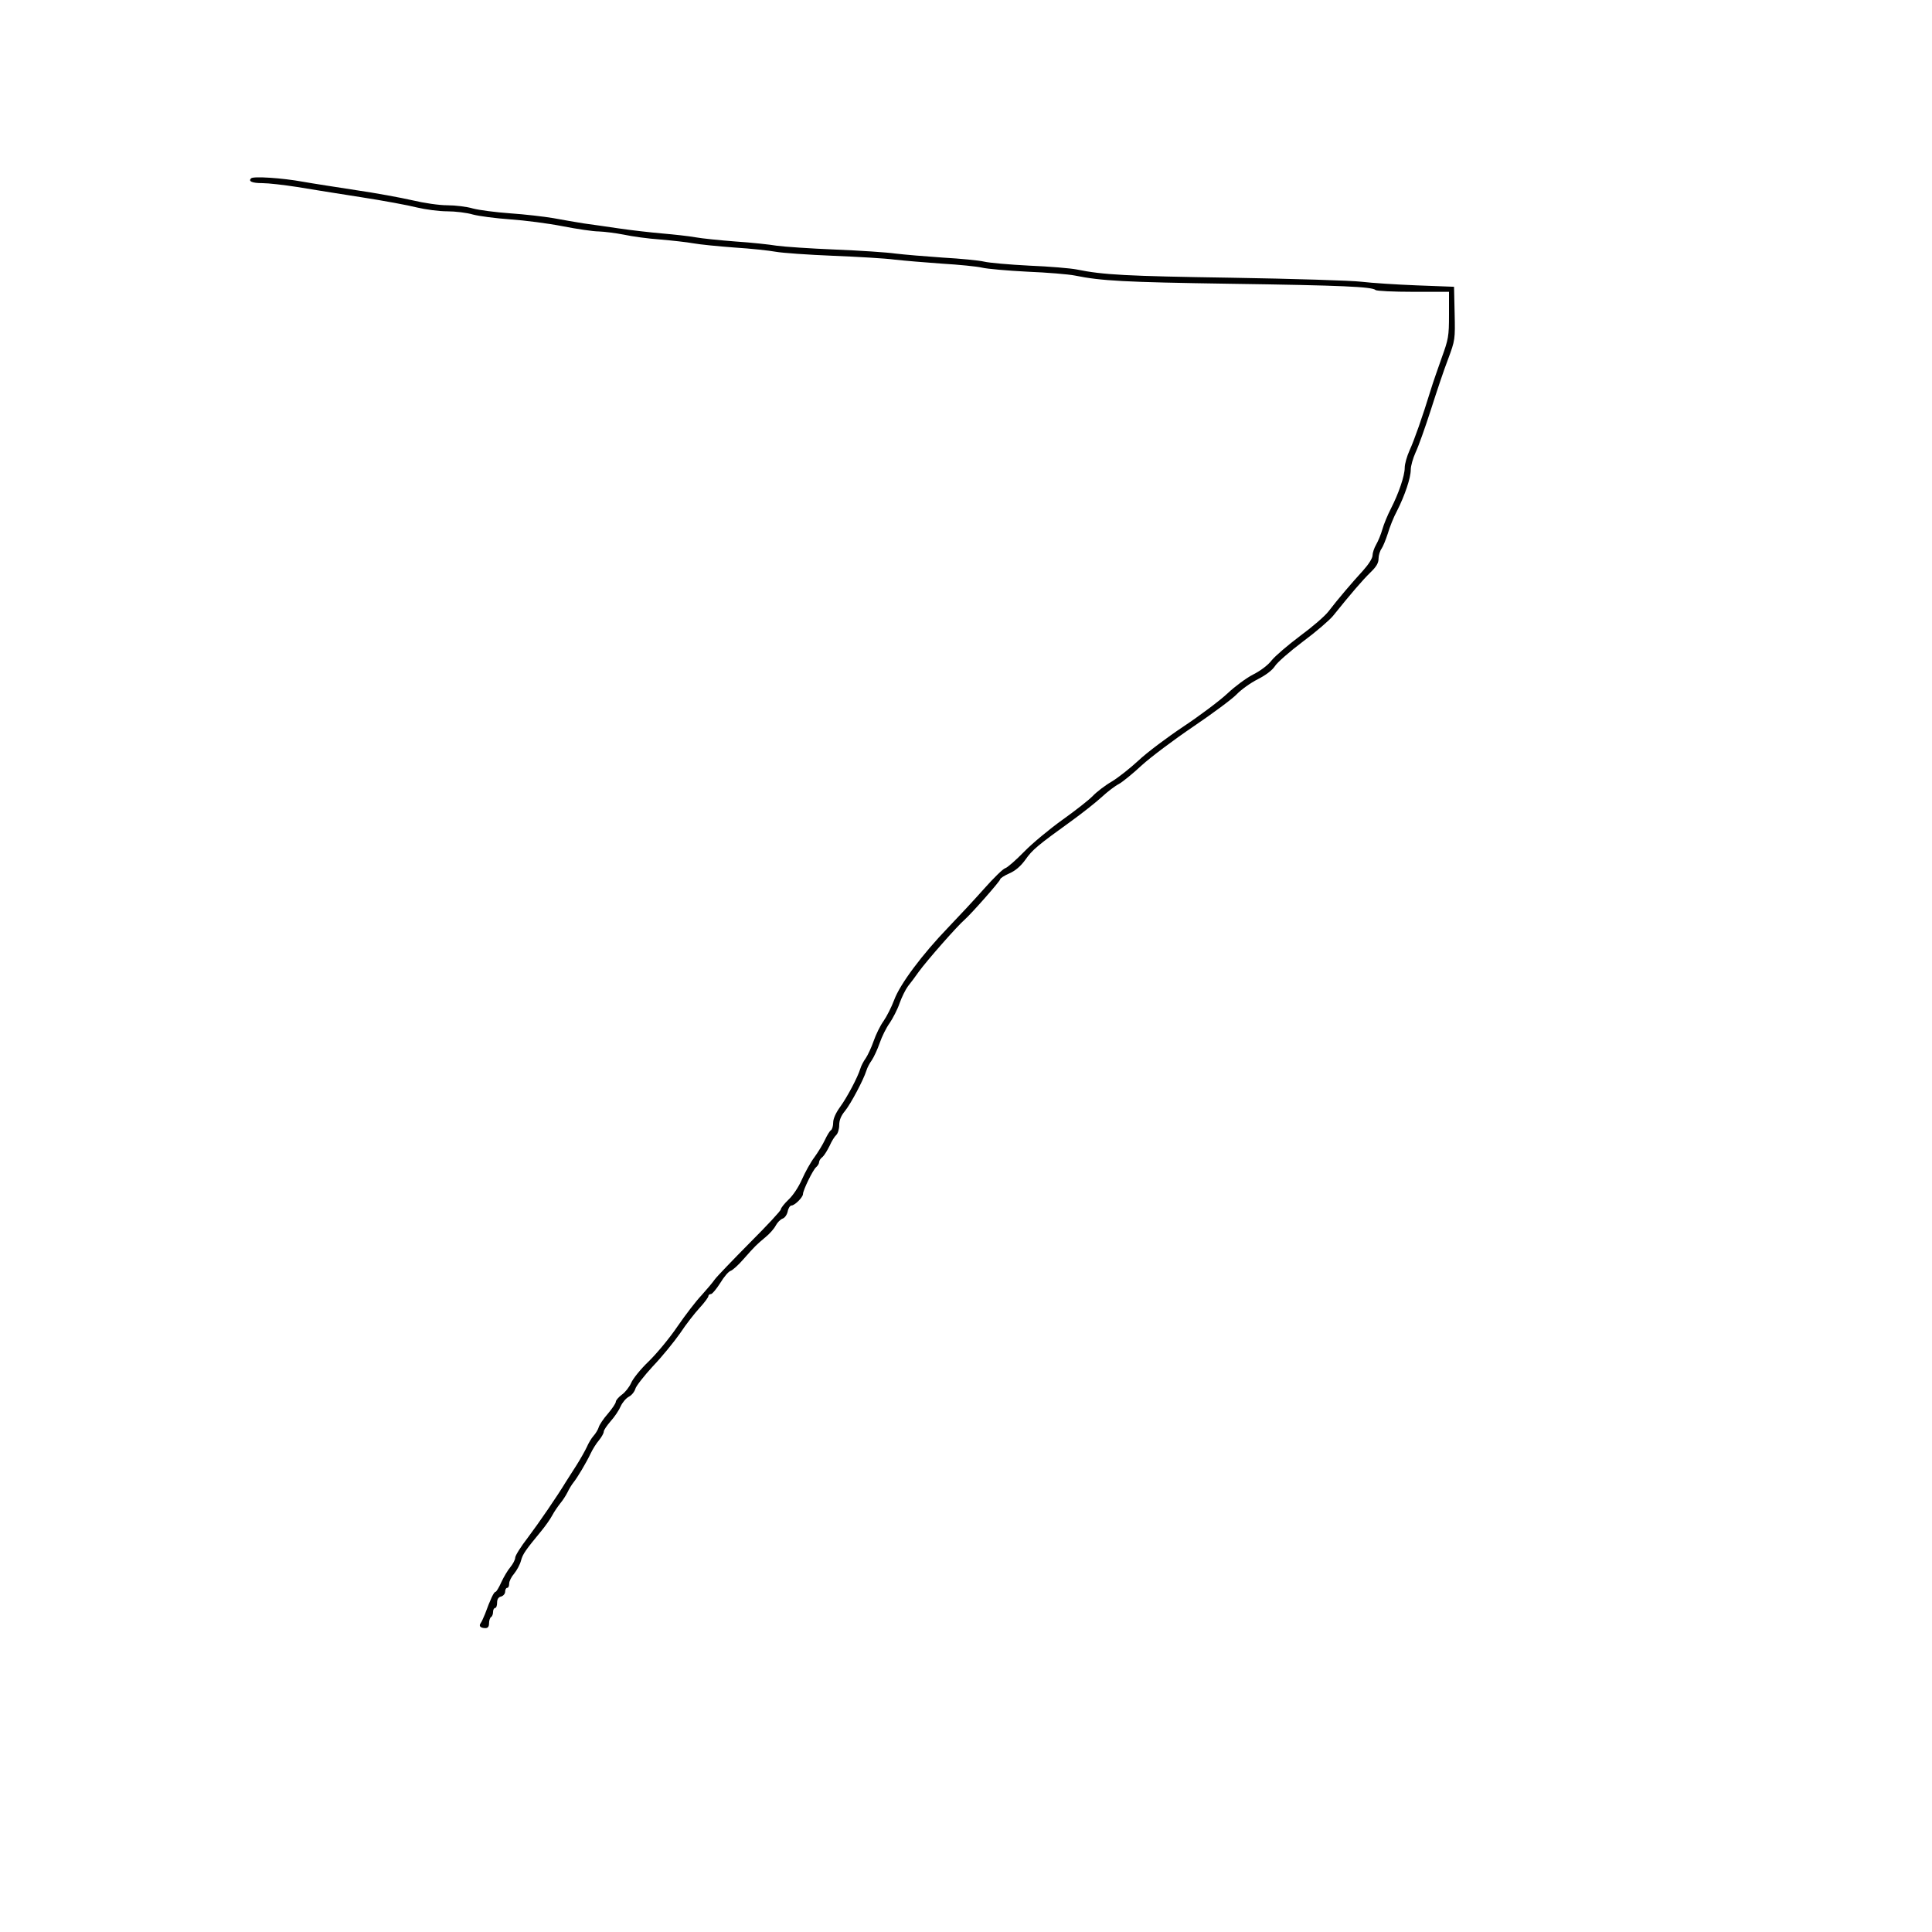
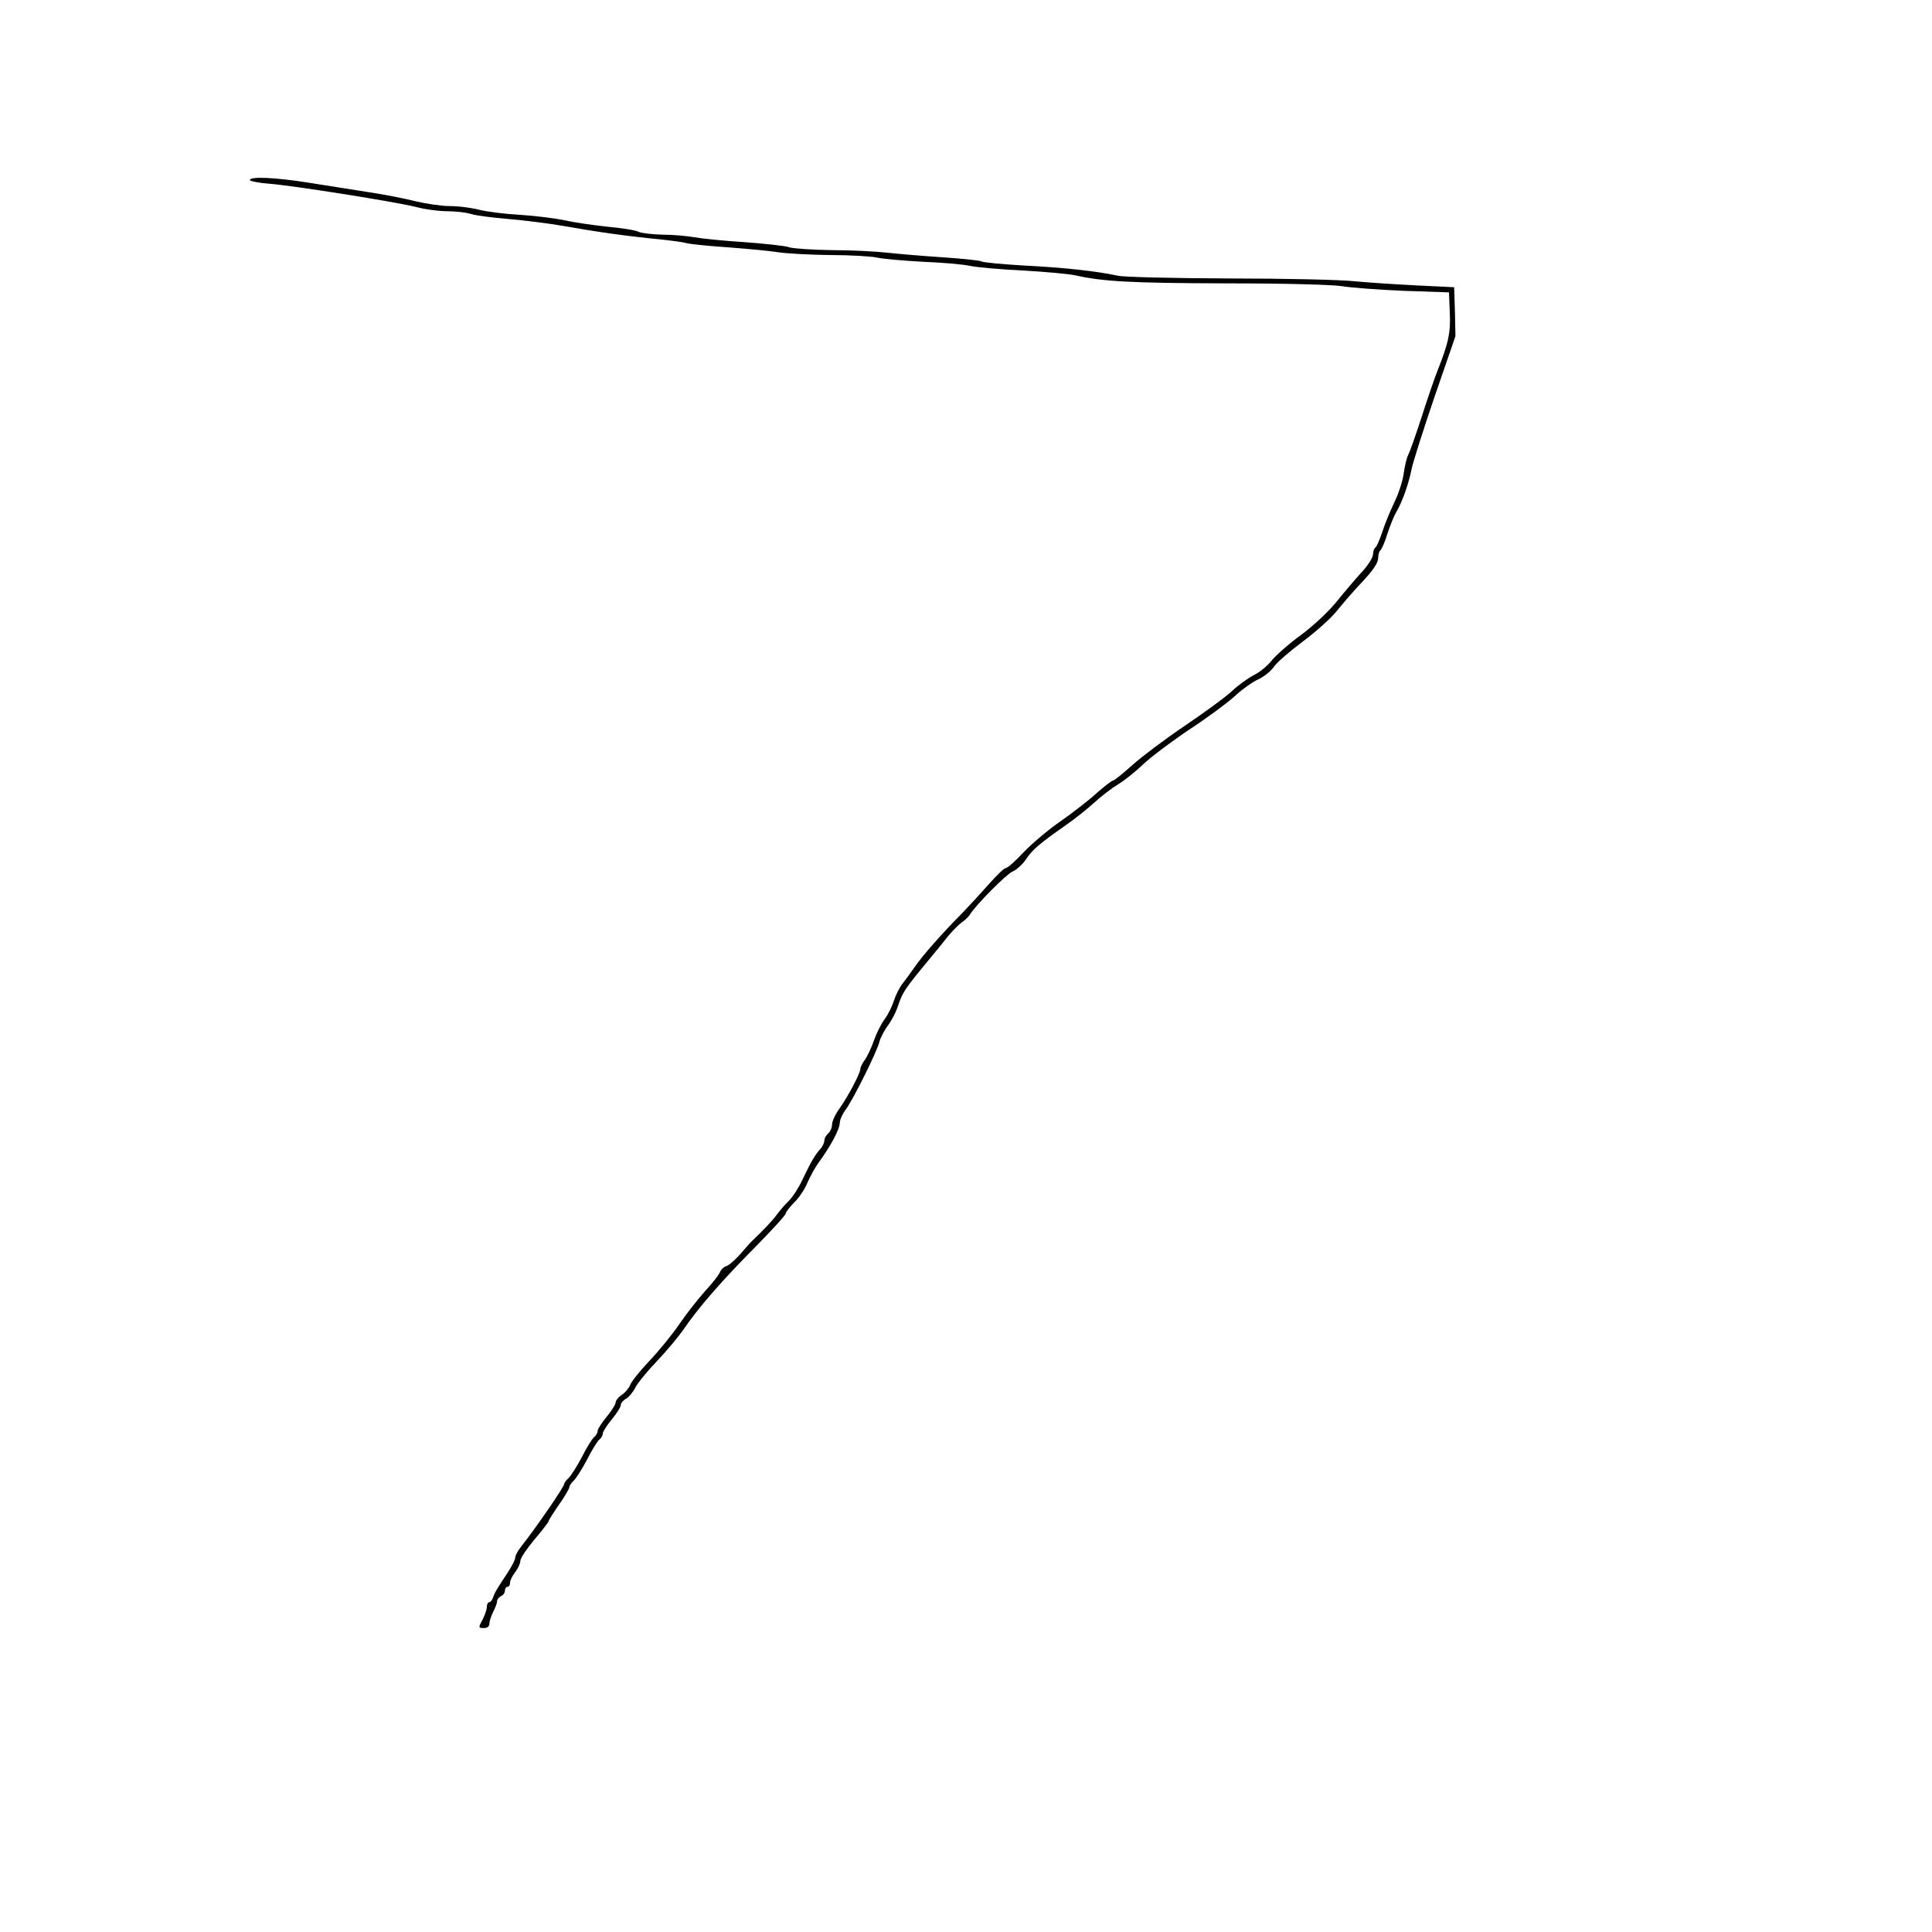
- <svg xmlns="http://www.w3.org/2000/svg" version="1.0" width="960pt" height="960pt" viewBox="0 0 960 960" preserveAspectRatio="xMidYMid meet">
-   <g transform="translate(0,960) scale(0.1,-0.1)" fill="#000000" stroke="none">
-     <path d="M1248 8714 c-16 -15 5 -24 56 -24 30 0 107 -9 172 -19 66 -11 209 -34 319 -51 110 -17 234 -40 277 -51 42 -10 109 -19 150 -19 40 0 98 -7 128 -16 30 -8 114 -19 185 -24 72 -5 189 -20 260 -34 72 -14 153 -26 180 -26 28 -1 84 -8 125 -16 41 -9 122 -20 180 -24 58 -5 132 -13 165 -19 33 -6 125 -15 205 -21 80 -5 172 -15 205 -21 33 -6 161 -15 285 -20 124 -5 261 -13 305 -19 44 -5 150 -14 235 -20 85 -5 175 -14 200 -20 25 -6 126 -15 225 -20 99 -4 205 -13 235 -19 133 -27 247 -33 770 -41 562 -8 707 -15 725 -31 5 -5 89 -9 187 -9 l178 0 0 -115 c0 -106 -3 -121 -36 -212 -19 -54 -44 -125 -54 -158 -42 -137 -83 -253 -106 -303 -13 -29 -24 -67 -24 -86 0 -40 -30 -128 -69 -204 -16 -31 -35 -77 -42 -102 -7 -25 -21 -59 -31 -76 -10 -17 -18 -42 -18 -54 0 -14 -20 -45 -47 -75 -56 -61 -125 -142 -171 -202 -18 -24 -82 -79 -142 -123 -60 -45 -123 -99 -141 -121 -18 -24 -57 -53 -93 -71 -33 -17 -90 -59 -126 -93 -36 -34 -134 -108 -218 -164 -84 -56 -185 -132 -225 -170 -40 -37 -99 -84 -132 -104 -33 -19 -76 -52 -95 -72 -19 -20 -87 -73 -150 -118 -63 -45 -149 -116 -190 -158 -41 -42 -84 -80 -95 -83 -11 -3 -58 -49 -105 -102 -47 -53 -127 -139 -178 -192 -130 -135 -240 -282 -269 -361 -13 -35 -37 -82 -53 -105 -16 -22 -38 -67 -49 -99 -11 -32 -29 -70 -39 -85 -11 -15 -23 -38 -27 -52 -13 -43 -66 -143 -101 -191 -21 -29 -34 -58 -34 -77 0 -17 -5 -34 -11 -38 -6 -3 -19 -25 -30 -48 -10 -22 -34 -61 -52 -86 -19 -25 -46 -74 -62 -110 -16 -37 -45 -81 -67 -101 -21 -20 -38 -42 -38 -48 0 -7 -69 -81 -154 -166 -84 -85 -163 -167 -174 -182 -11 -16 -41 -51 -66 -79 -26 -27 -79 -96 -119 -154 -39 -58 -104 -136 -144 -175 -40 -38 -79 -87 -87 -107 -9 -20 -29 -46 -46 -58 -16 -12 -30 -28 -30 -35 0 -8 -18 -34 -39 -59 -22 -25 -43 -56 -46 -68 -4 -13 -16 -32 -26 -43 -10 -11 -25 -36 -33 -55 -9 -19 -32 -60 -51 -90 -19 -30 -43 -68 -53 -83 -43 -71 -132 -201 -189 -277 -35 -45 -63 -90 -63 -100 0 -10 -11 -31 -24 -47 -13 -15 -33 -49 -45 -75 -12 -27 -25 -48 -29 -48 -8 0 -25 -36 -52 -110 -8 -19 -17 -40 -22 -46 -10 -14 0 -24 24 -24 12 0 18 7 18 24 0 14 5 28 10 31 6 3 10 15 10 26 0 10 5 19 10 19 6 0 10 12 10 26 0 17 6 28 20 31 11 3 20 14 20 24 0 11 5 19 10 19 6 0 10 9 10 21 0 12 11 34 25 50 13 16 29 45 34 65 9 33 22 51 101 147 19 23 44 58 54 77 10 19 29 46 40 60 12 14 28 39 36 55 8 17 21 38 29 48 19 23 65 100 87 147 9 19 27 48 40 63 13 16 24 35 24 43 0 8 16 31 35 53 19 21 41 54 49 73 8 18 26 40 41 48 14 7 28 25 32 39 3 13 43 64 87 112 45 47 106 122 136 165 29 44 73 100 97 126 24 26 43 52 43 58 0 5 6 10 13 10 6 0 27 25 46 55 18 30 41 57 51 60 10 3 39 29 64 58 61 69 65 72 109 109 21 17 44 43 52 59 8 15 23 30 34 34 10 3 21 18 25 35 3 17 12 30 19 30 16 0 57 41 57 57 0 19 50 121 65 133 8 7 15 18 15 25 0 7 7 19 17 26 9 8 24 33 35 55 10 23 25 47 33 54 8 7 15 29 15 49 0 25 9 47 29 71 29 36 92 155 106 200 4 14 16 37 27 52 10 15 28 53 39 85 11 32 33 77 50 100 16 24 39 68 49 98 11 31 30 69 42 85 13 16 37 48 53 71 43 59 192 228 228 259 34 30 177 192 177 201 0 5 20 18 45 29 30 13 56 35 80 68 35 50 59 70 235 197 52 38 118 90 146 116 27 25 65 54 83 63 17 9 69 51 114 93 45 41 161 128 257 193 96 65 193 137 215 160 22 23 69 57 105 75 41 21 72 45 85 65 11 18 74 73 139 122 66 49 133 107 150 128 90 112 148 179 185 215 30 29 41 47 41 70 0 16 7 38 15 49 7 10 21 44 31 75 9 31 29 82 46 113 39 77 68 164 68 204 0 19 11 57 24 86 14 29 48 125 76 212 28 88 66 202 86 253 34 92 35 96 32 226 l-3 132 -185 7 c-102 4 -225 12 -275 18 -49 6 -340 15 -645 20 -523 8 -637 14 -770 41 -30 6 -136 15 -235 19 -99 5 -200 14 -225 20 -25 6 -117 15 -205 20 -88 6 -194 15 -235 20 -41 6 -176 15 -300 20 -124 5 -254 14 -290 19 -36 6 -128 16 -205 21 -77 6 -167 15 -200 21 -33 6 -107 14 -165 19 -58 5 -154 16 -215 25 -60 9 -139 20 -175 25 -36 6 -103 17 -150 26 -47 8 -143 19 -215 24 -71 5 -155 16 -185 24 -30 9 -87 16 -127 16 -41 0 -116 11 -175 25 -57 13 -182 36 -278 50 -96 15 -215 33 -265 42 -104 19 -247 28 -257 17z" />
+ <svg xmlns="http://www.w3.org/2000/svg" version="1.0" width="750pt" height="750pt" viewBox="0 0 750 750" preserveAspectRatio="xMidYMid meet">
+   <g transform="translate(0,750) scale(0.1,-0.1)" fill="#000000" stroke="none">
+     <path d="M970 6801 c0 -4 33 -11 73 -14 93 -7 496 -71 574 -91 34 -9 87 -16 120 -16 32 0 74 -5 93 -11 19 -6 83 -14 142 -19 59 -5 158 -17 220 -28 129 -23 245 -39 368 -51 47 -5 94 -11 105 -15 11 -3 83 -11 160 -16 77 -6 165 -14 195 -19 30 -5 120 -10 200 -11 80 0 163 -5 185 -10 22 -5 101 -12 175 -16 74 -3 158 -10 185 -16 28 -6 120 -14 205 -18 85 -5 178 -13 205 -19 108 -24 215 -30 585 -31 230 0 411 -5 450 -11 36 -6 144 -14 240 -18 l175 -6 3 -78 c4 -77 -5 -119 -48 -227 -10 -25 -37 -103 -60 -175 -23 -71 -47 -139 -53 -150 -6 -11 -14 -44 -18 -74 -4 -30 -21 -81 -38 -115 -16 -34 -37 -85 -46 -114 -10 -29 -21 -55 -26 -58 -5 -3 -9 -15 -9 -26 0 -12 -19 -42 -42 -67 -24 -26 -68 -78 -98 -115 -31 -39 -92 -96 -141 -132 -48 -35 -98 -80 -113 -99 -15 -19 -46 -45 -69 -56 -23 -12 -62 -40 -87 -64 -25 -23 -106 -82 -180 -132 -74 -50 -165 -118 -203 -152 -37 -33 -71 -61 -76 -61 -5 0 -33 -22 -63 -48 -29 -27 -91 -75 -138 -108 -47 -32 -112 -87 -145 -121 -32 -35 -64 -63 -71 -63 -6 0 -35 -28 -65 -62 -30 -34 -77 -85 -104 -113 -73 -73 -156 -167 -185 -210 -14 -20 -34 -48 -46 -63 -12 -15 -27 -45 -34 -67 -7 -22 -23 -55 -37 -73 -13 -18 -31 -54 -40 -80 -9 -26 -24 -59 -34 -74 -11 -14 -19 -31 -19 -37 0 -17 -48 -108 -81 -154 -16 -22 -29 -50 -29 -62 0 -13 -7 -28 -15 -35 -8 -7 -15 -19 -15 -28 0 -8 -7 -24 -17 -34 -20 -23 -35 -48 -68 -118 -14 -30 -38 -67 -53 -82 -15 -14 -36 -39 -47 -54 -17 -23 -51 -59 -95 -101 -5 -4 -25 -27 -45 -50 -20 -23 -45 -45 -55 -48 -11 -3 -21 -14 -25 -23 -3 -9 -28 -42 -56 -72 -27 -30 -73 -88 -101 -129 -27 -40 -80 -105 -118 -145 -37 -39 -70 -81 -74 -93 -4 -11 -18 -28 -31 -37 -14 -9 -25 -23 -25 -30 0 -8 -16 -33 -35 -56 -19 -23 -35 -48 -35 -55 0 -7 -6 -18 -14 -24 -7 -6 -29 -41 -47 -77 -19 -36 -42 -72 -51 -81 -10 -9 -18 -20 -18 -24 0 -11 -108 -168 -167 -243 -13 -16 -23 -35 -23 -43 0 -8 -13 -33 -28 -56 -42 -63 -52 -80 -58 -99 -4 -10 -10 -18 -15 -18 -5 0 -9 -8 -9 -17 0 -10 -7 -31 -15 -47 -19 -36 -19 -36 5 -36 12 0 20 7 20 18 0 9 7 30 15 46 8 15 15 34 15 41 0 7 7 15 15 19 8 3 15 12 15 21 0 8 5 15 10 15 6 0 10 7 10 16 0 9 9 27 20 41 11 14 20 34 20 44 0 10 25 47 55 83 30 35 55 68 55 71 0 4 18 32 40 64 22 31 40 62 40 67 0 6 8 18 18 27 9 9 32 45 51 81 18 36 40 71 47 77 8 6 14 17 14 24 0 7 16 32 35 55 19 23 35 48 35 56 0 7 9 18 20 24 11 6 27 25 36 43 9 18 47 64 85 104 37 39 82 93 101 120 59 87 151 192 276 318 67 68 122 128 122 134 0 5 15 25 33 43 19 18 42 53 52 78 11 25 31 61 45 80 43 58 80 127 80 151 0 12 11 36 24 53 28 38 120 222 130 262 4 16 19 44 32 62 14 18 33 54 41 80 17 50 28 66 108 163 28 33 65 79 83 102 18 22 43 47 55 56 12 8 26 21 31 29 22 37 142 158 167 169 15 6 38 27 51 46 26 39 53 62 153 132 39 27 90 68 115 91 25 23 65 54 90 69 25 15 70 51 100 80 30 28 111 89 180 135 69 45 148 104 175 129 28 26 68 54 90 64 22 10 49 32 60 48 11 17 62 61 113 99 51 38 110 91 132 119 22 27 66 79 100 114 41 44 60 73 60 90 0 14 4 28 9 31 5 4 17 32 27 64 10 31 26 71 36 87 23 40 47 109 58 165 5 25 45 151 89 280 l81 235 -2 95 -3 95 -145 7 c-80 4 -188 11 -240 16 -52 6 -272 11 -487 11 -216 1 -412 5 -435 11 -79 17 -202 31 -359 39 -86 5 -162 12 -168 16 -7 4 -74 11 -149 16 -75 5 -173 13 -217 18 -44 5 -141 10 -216 10 -75 1 -149 6 -165 11 -16 6 -94 14 -174 20 -80 5 -167 14 -195 19 -27 5 -83 10 -123 10 -40 1 -82 6 -93 11 -10 6 -65 15 -122 20 -56 6 -131 17 -167 25 -36 8 -112 17 -170 21 -58 3 -130 12 -161 20 -31 8 -82 14 -114 14 -31 0 -91 9 -133 19 -43 11 -126 27 -187 36 -60 9 -163 26 -228 36 -126 20 -227 25 -227 10z" />
  </g>
</svg>
